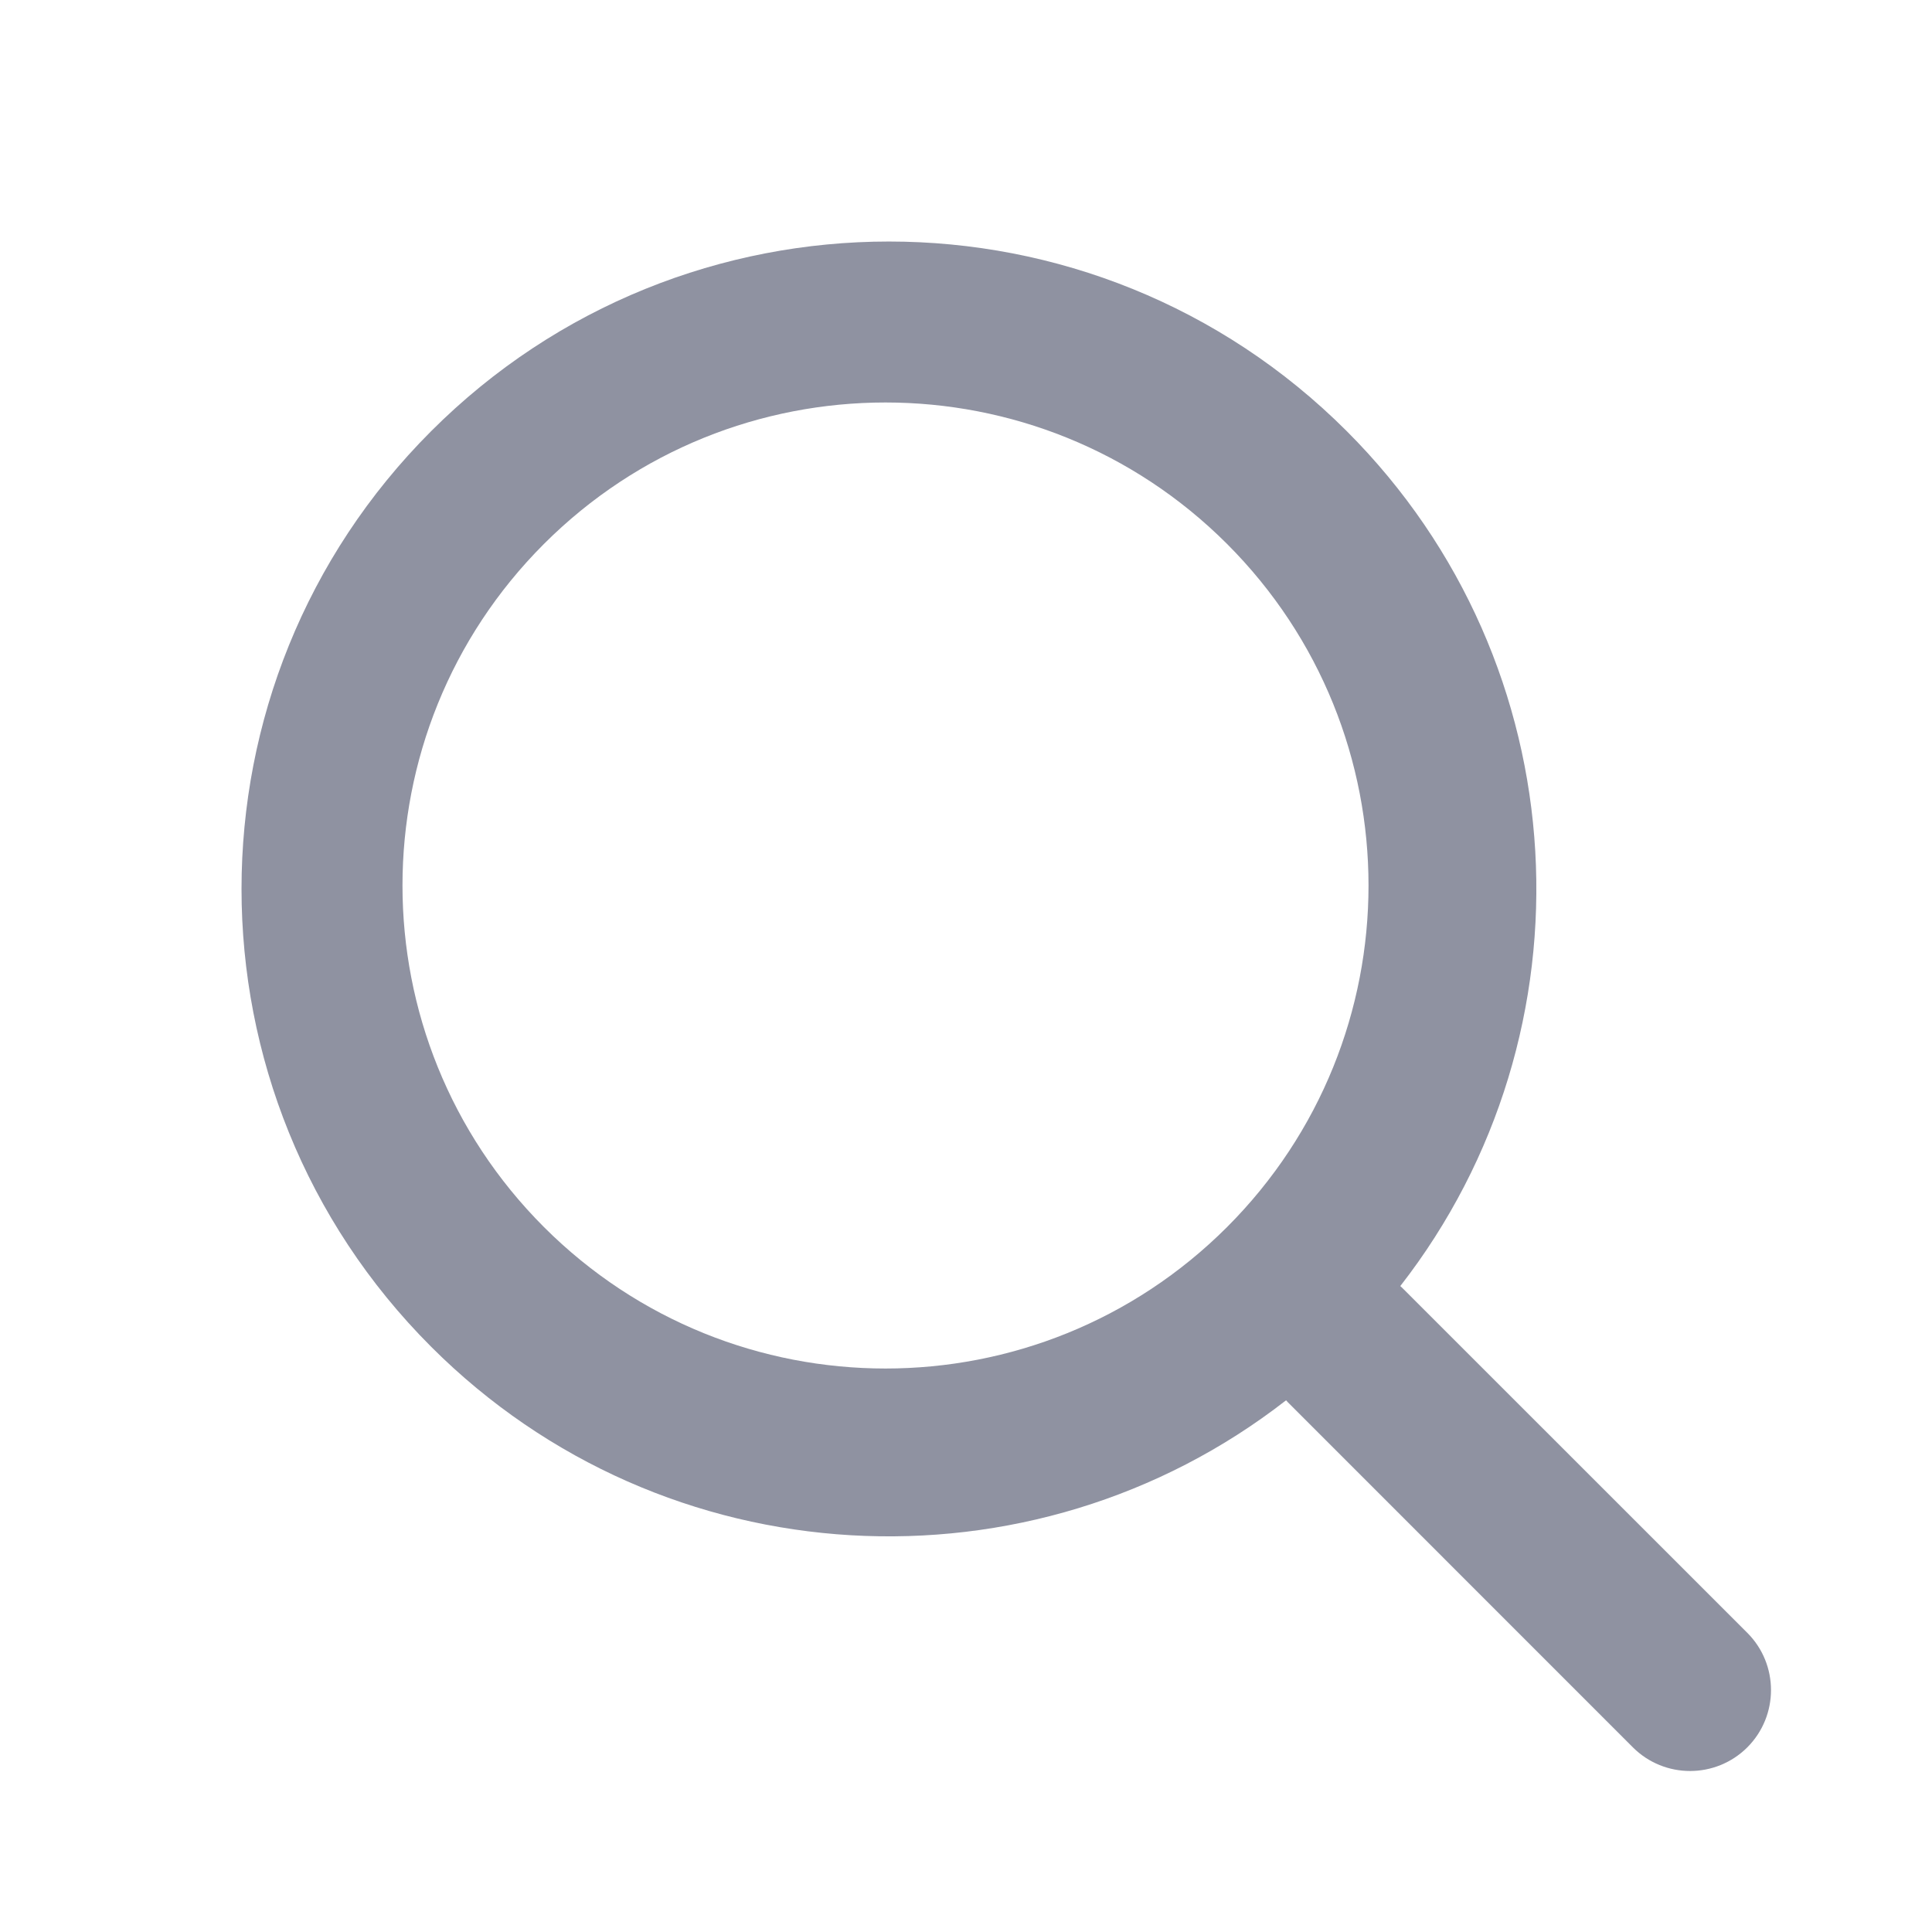
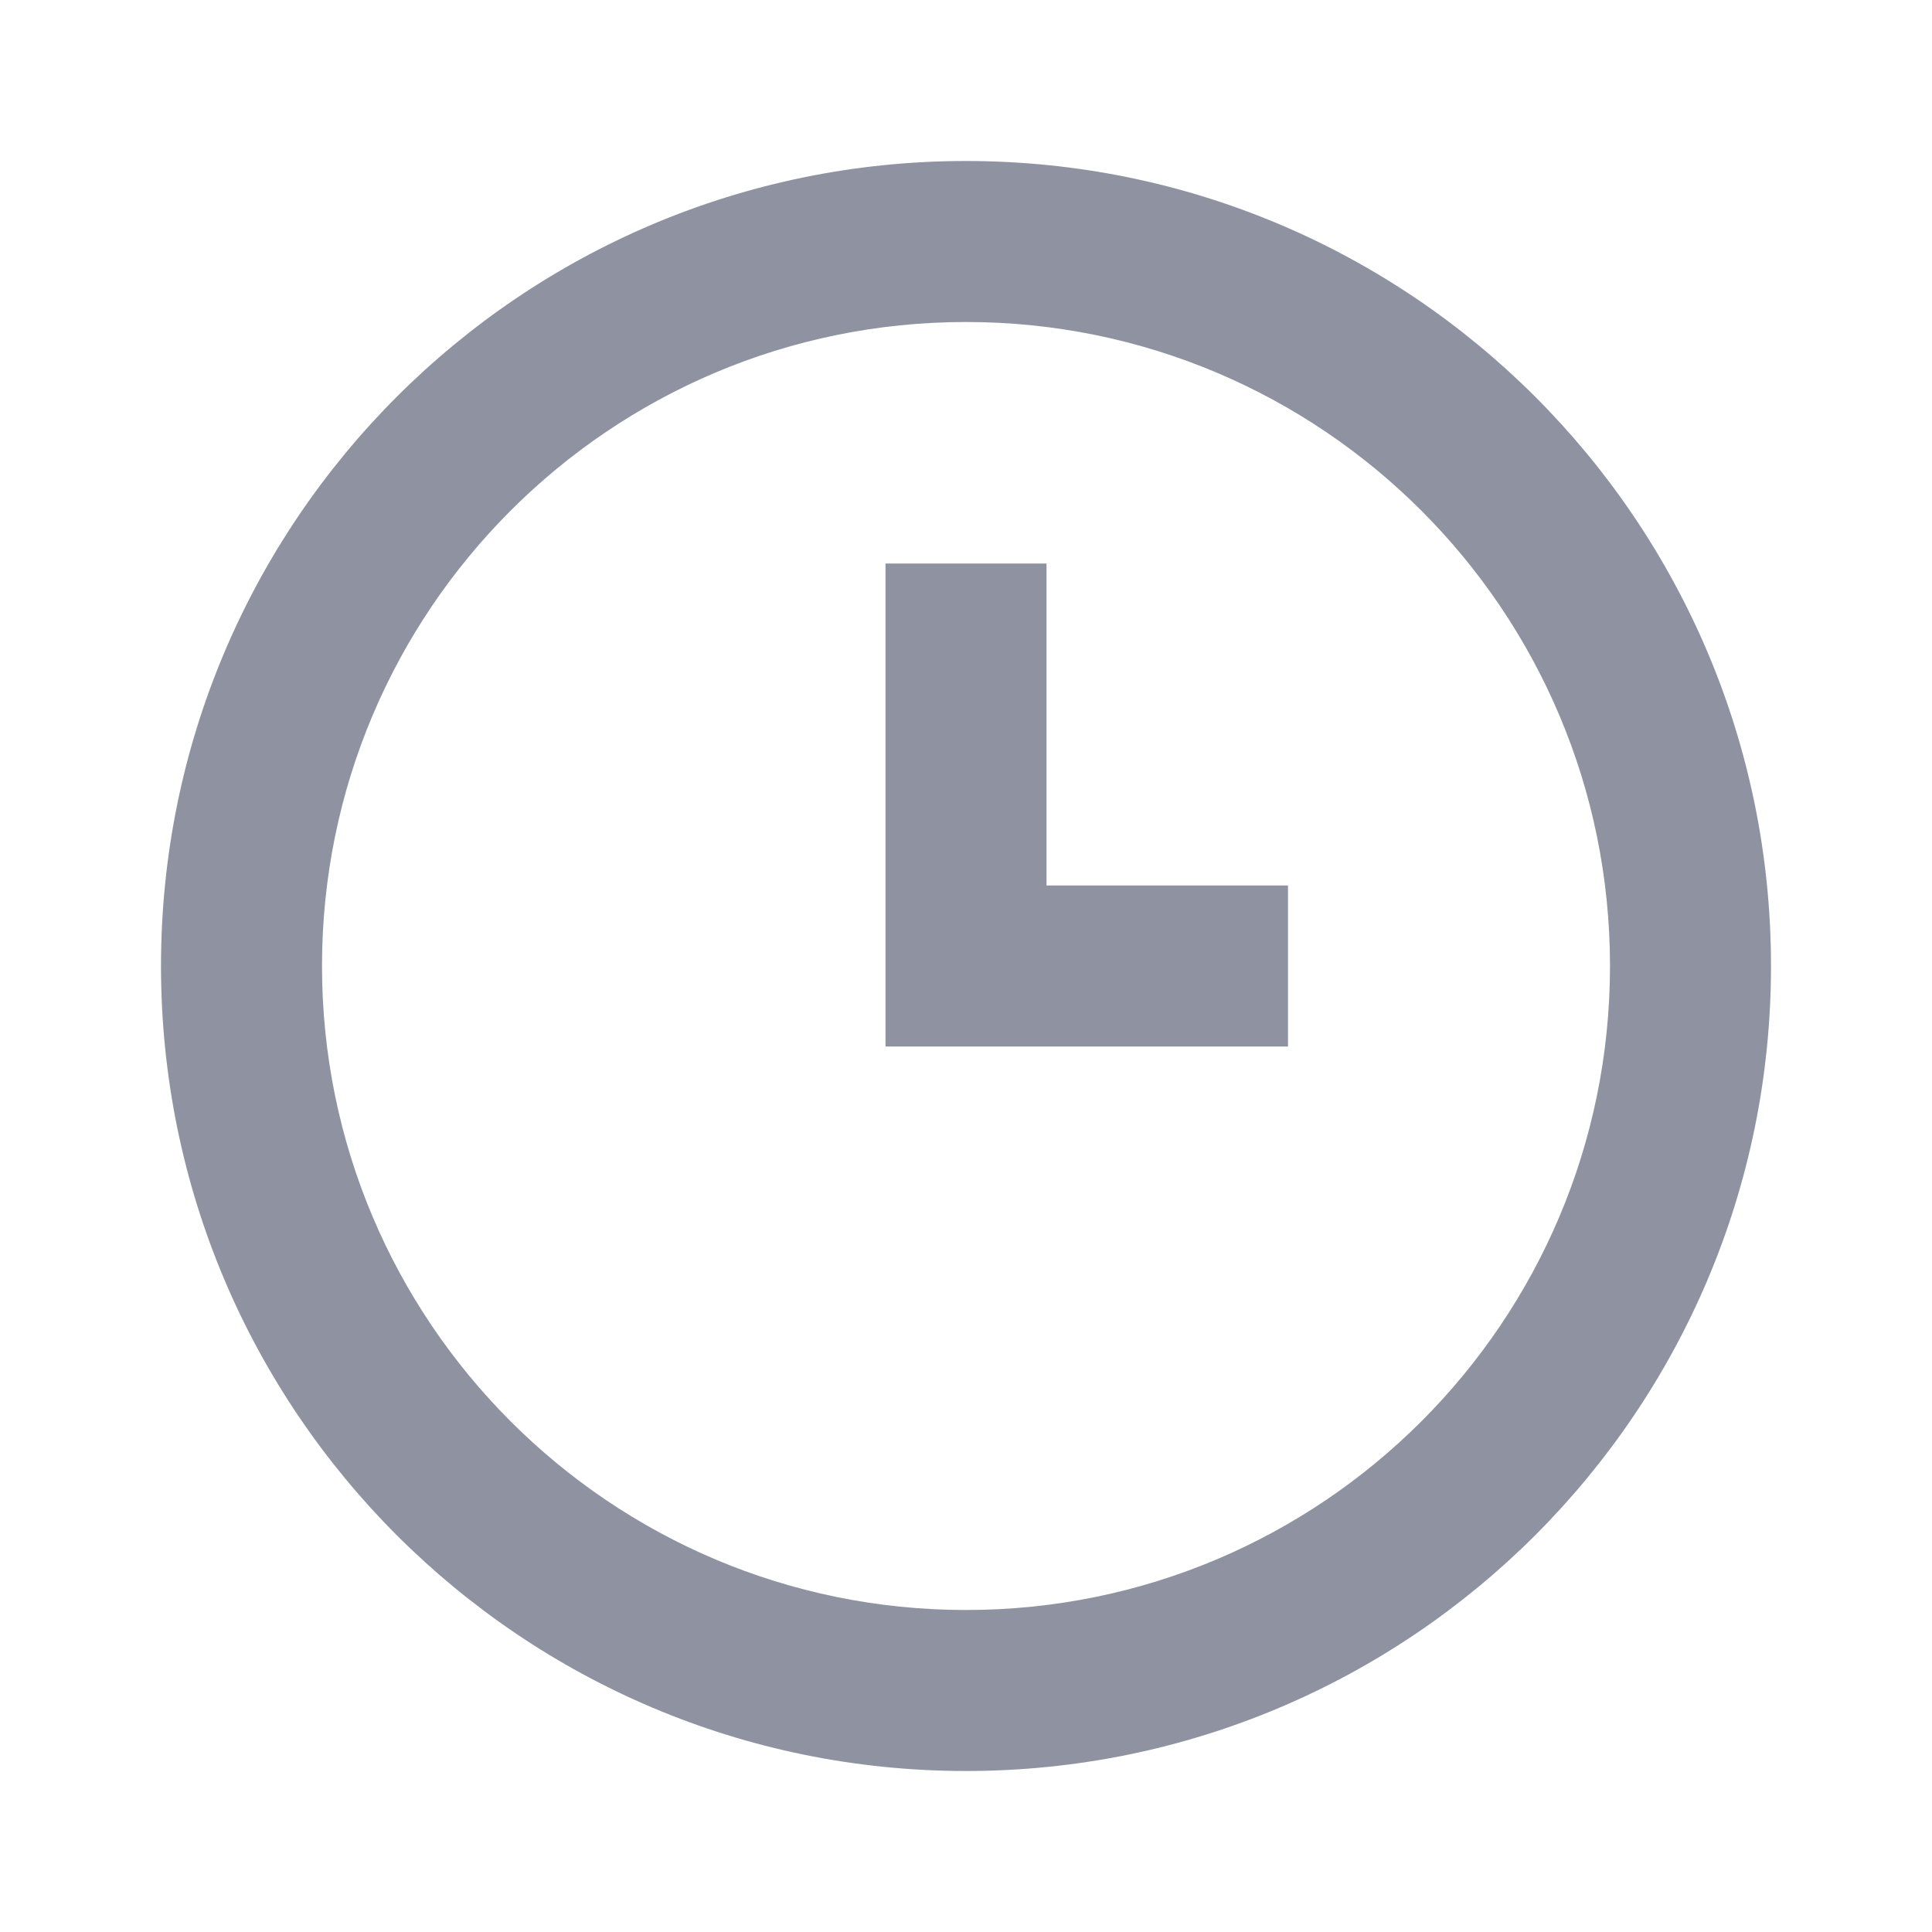
<svg xmlns="http://www.w3.org/2000/svg" width="24" height="24" viewBox="0 0 24 24" fill="none">
-   <path fill-rule="evenodd" clip-rule="evenodd" d="M17.395 15.976C19.852 12.821 19.63 8.256 16.73 5.356C13.589 2.215 8.496 2.215 5.356 5.356C2.215 8.496 2.215 13.589 5.356 16.73C8.256 19.63 12.821 19.852 15.976 17.395C15.99 17.411 16.004 17.426 16.019 17.44L20.284 21.706C20.676 22.098 21.313 22.098 21.706 21.706C22.098 21.313 22.098 20.676 21.706 20.284L17.44 16.019C17.426 16.004 17.41 15.99 17.395 15.976ZM15.243 6.757C17.586 9.101 17.586 12.899 15.243 15.243C12.899 17.586 9.101 17.586 6.757 15.243C4.414 12.899 4.414 9.101 6.757 6.757C9.101 4.414 12.899 4.414 15.243 6.757Z" fill="#8F92A1" />
+   <path fill-rule="evenodd" clip-rule="evenodd" d="M12 22C17.523 22 22 17.523 22 12C22 6.477 17.523 2 12 2C6.477 2 2 6.477 2 12C2 17.523 6.477 22 12 22ZM12 20C16.418 20 20 16.418 20 12C20 7.582 16.418 4 12 4C7.582 4 4 7.582 4 12C4 16.418 7.582 20 12 20ZM13 11V7H11V13H16V11H13Z" fill="#8F92A1" />
</svg>
